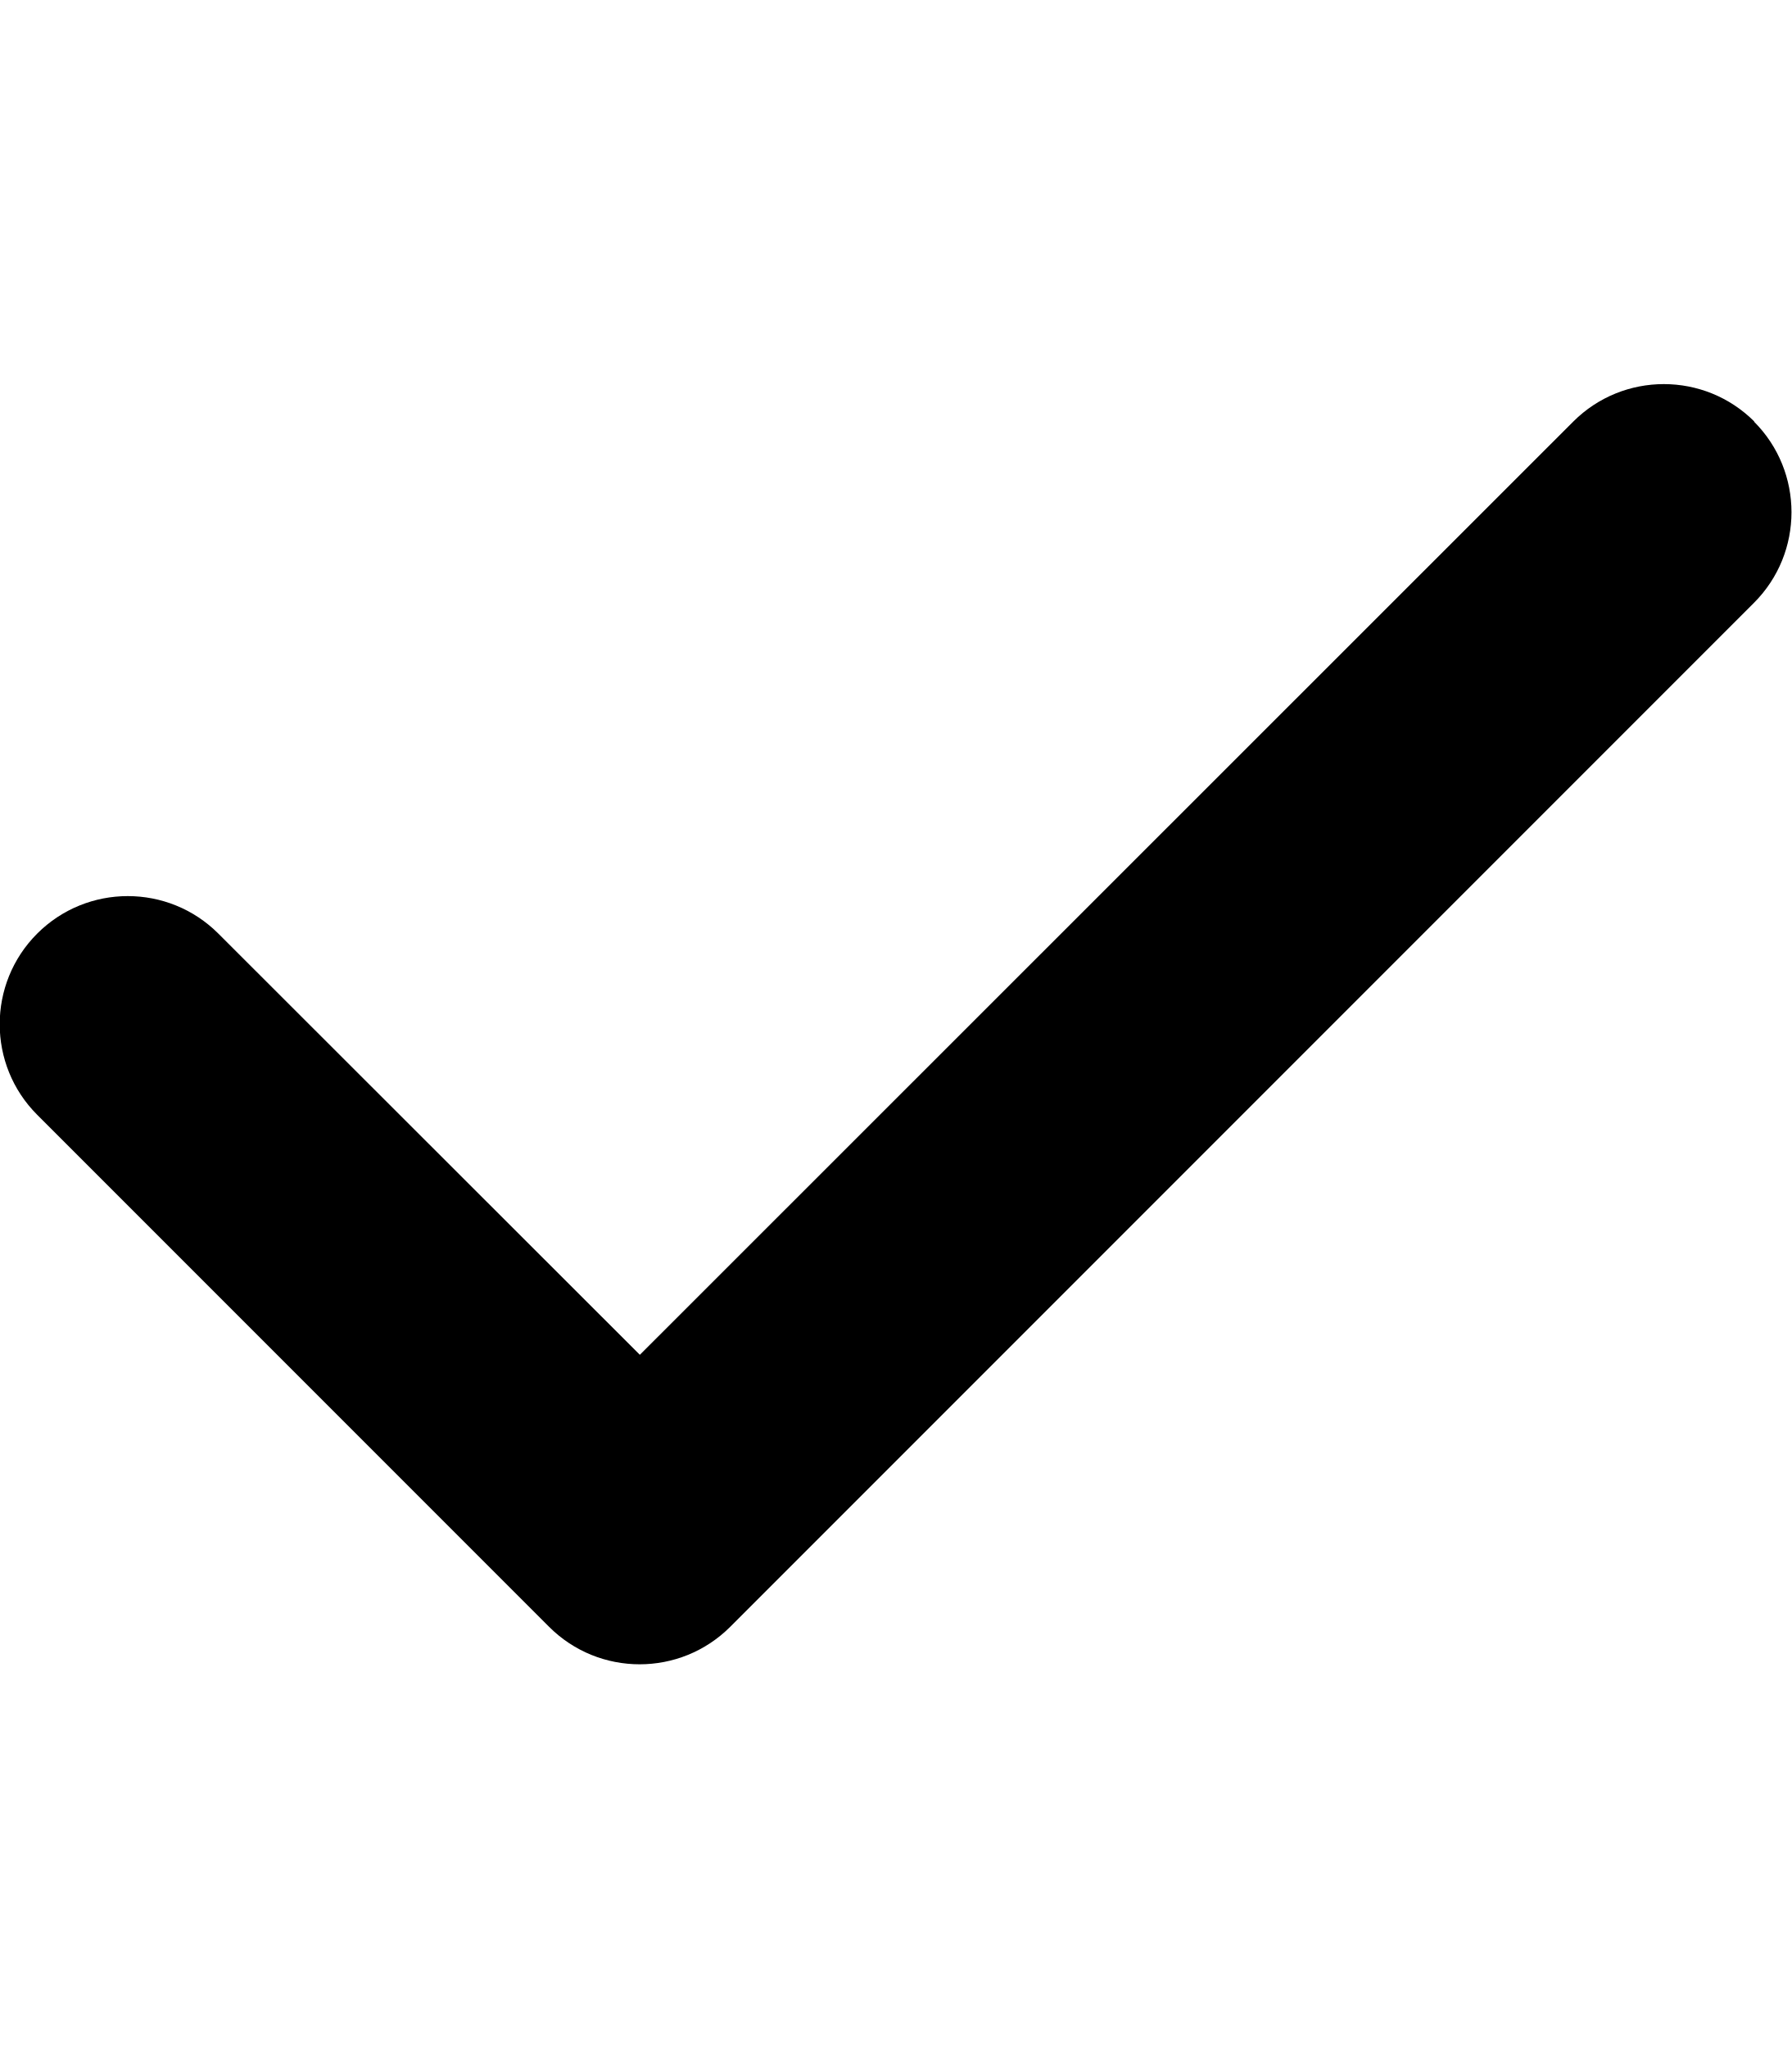
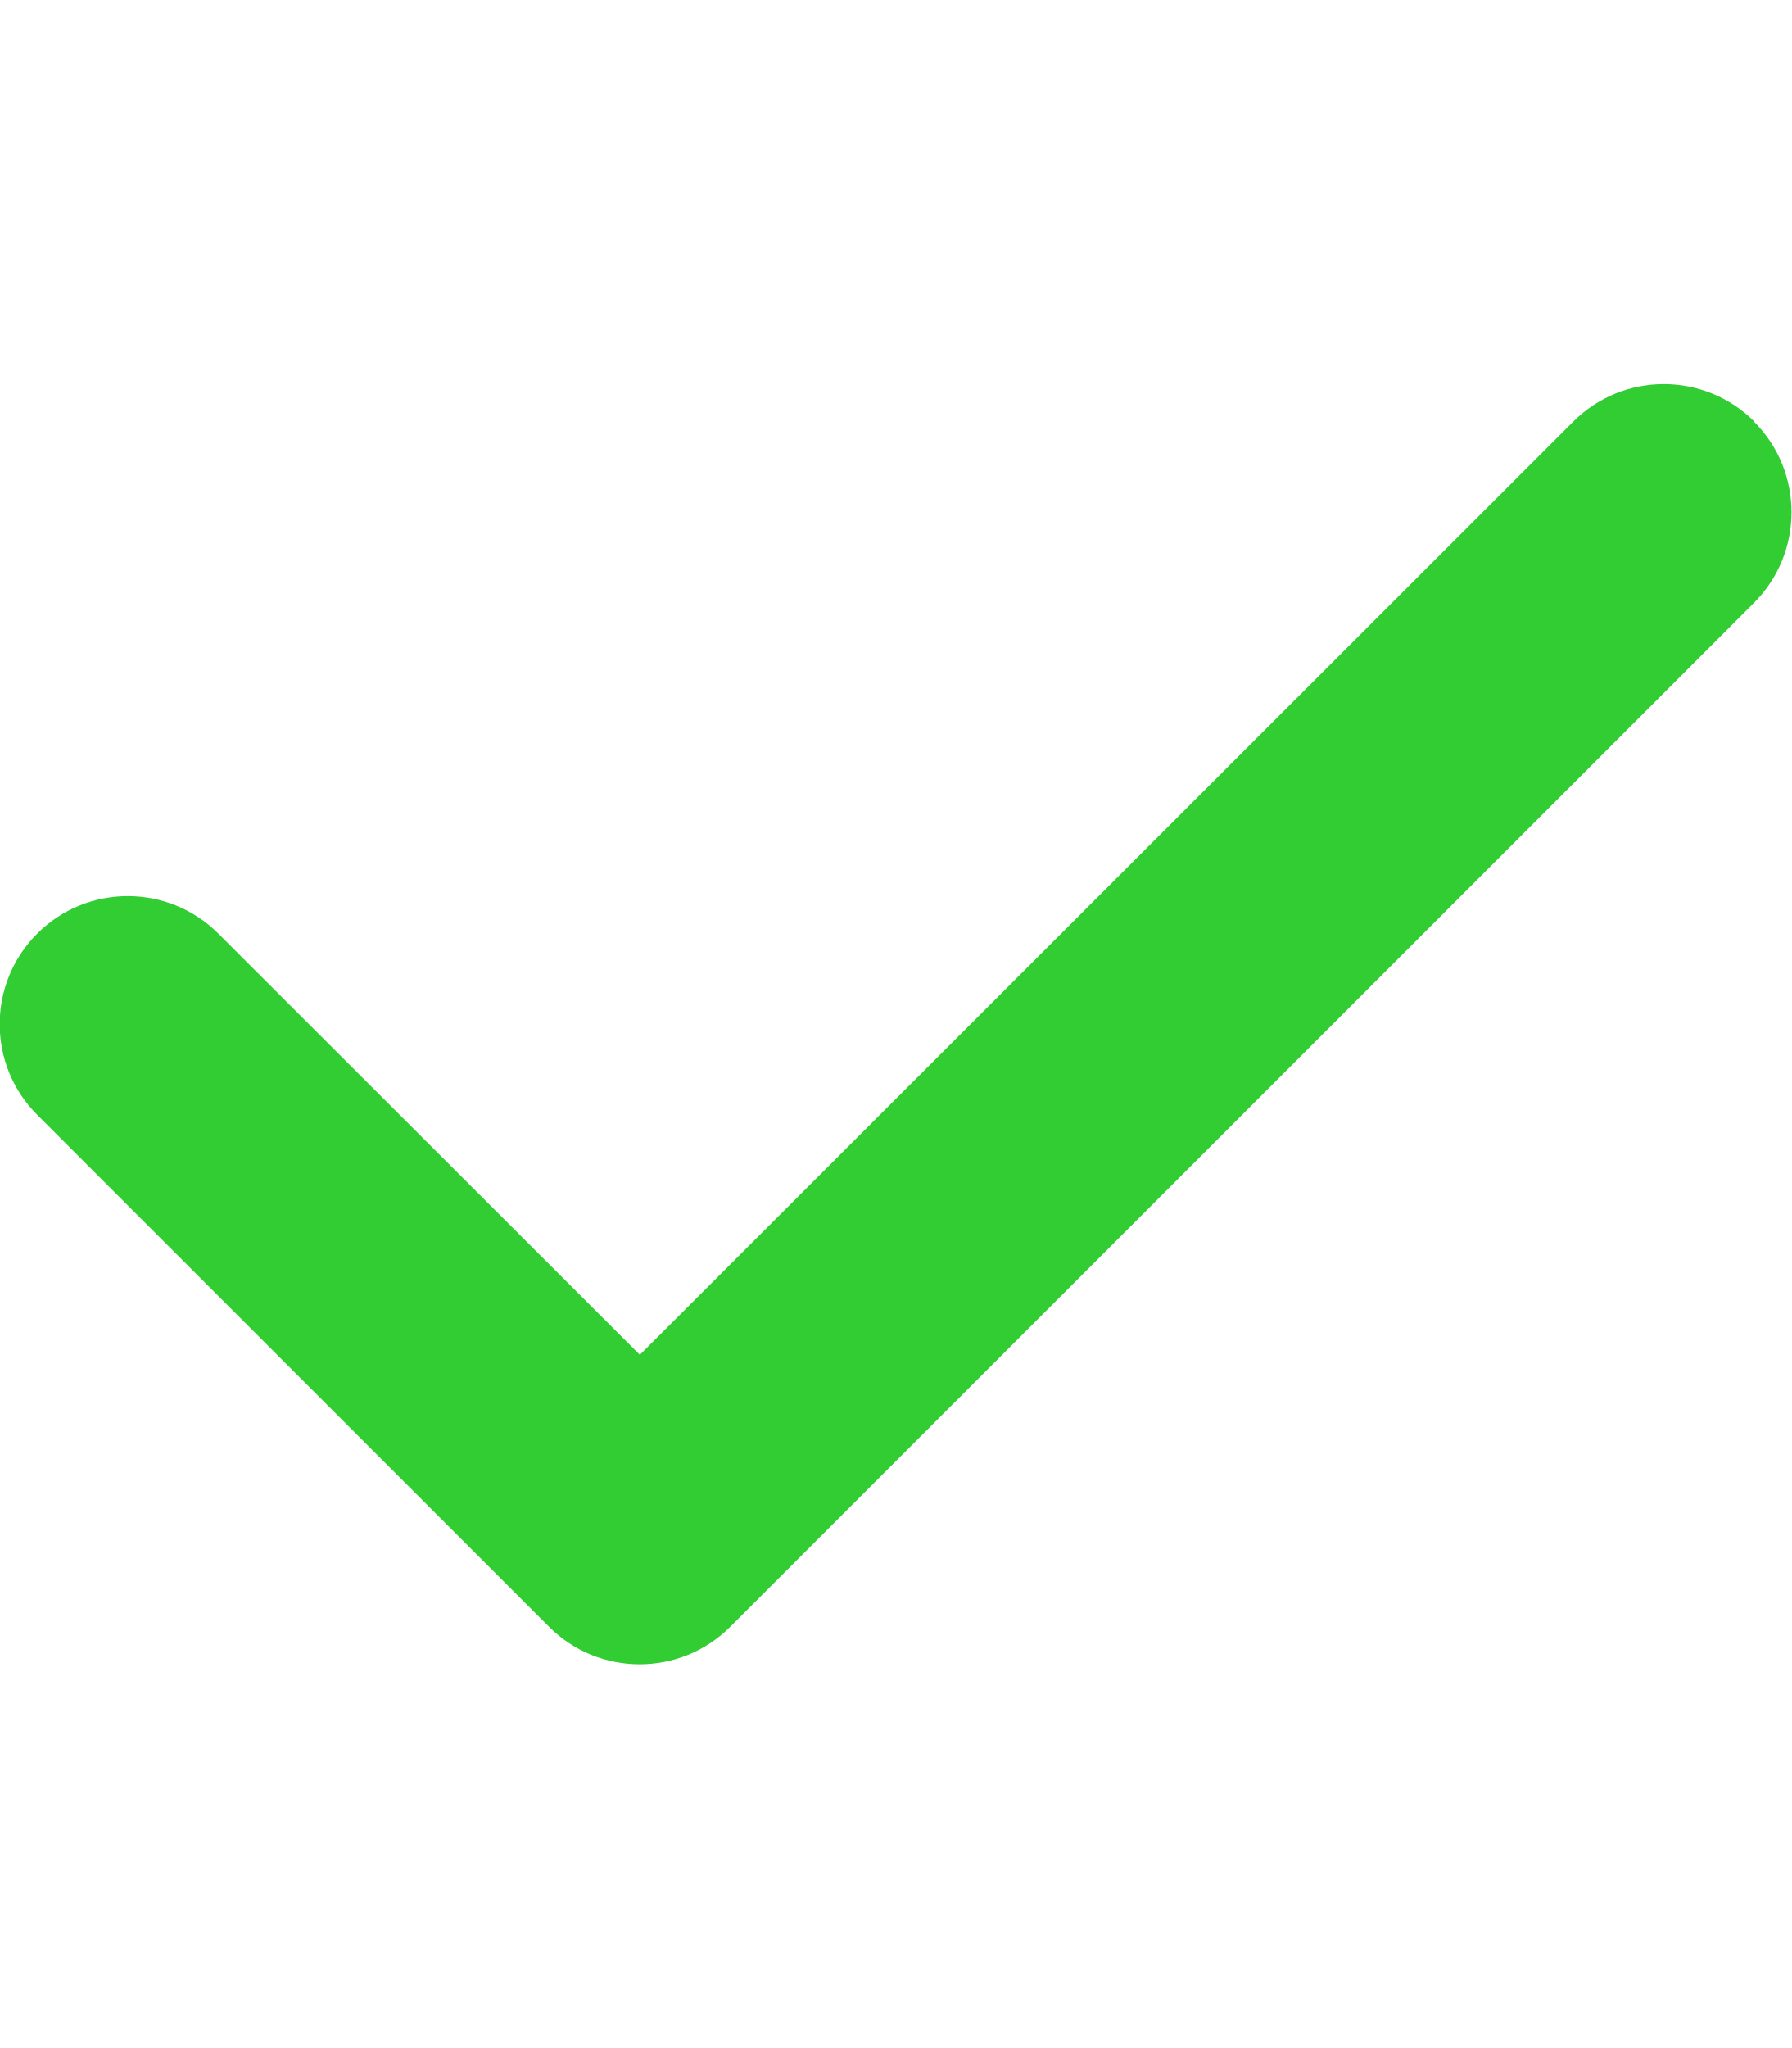
<svg xmlns="http://www.w3.org/2000/svg" viewBox="0 0 448 512">
-   <path d="M438.6 105.4c12.5 12.5 12.5 32.8 0 45.3l-256 256c-12.5 12.5-32.8 12.5-45.3 0l-128-128c-12.5-12.5-12.5-32.8 0-45.3s32.8-12.5 45.3 0L160 338.7 393.4 105.4c12.5-12.5 32.8-12.5 45.3 0z" />
+   <path fill="#32CD32  " d="M438.6 105.4c12.5 12.5 12.5 32.8 0 45.3l-256 256c-12.5 12.5-32.8 12.5-45.3 0l-128-128c-12.5-12.5-12.5-32.8 0-45.3s32.8-12.5 45.3 0L160 338.7 393.4 105.4c12.5-12.5 32.8-12.5 45.3 0z" />
</svg>
